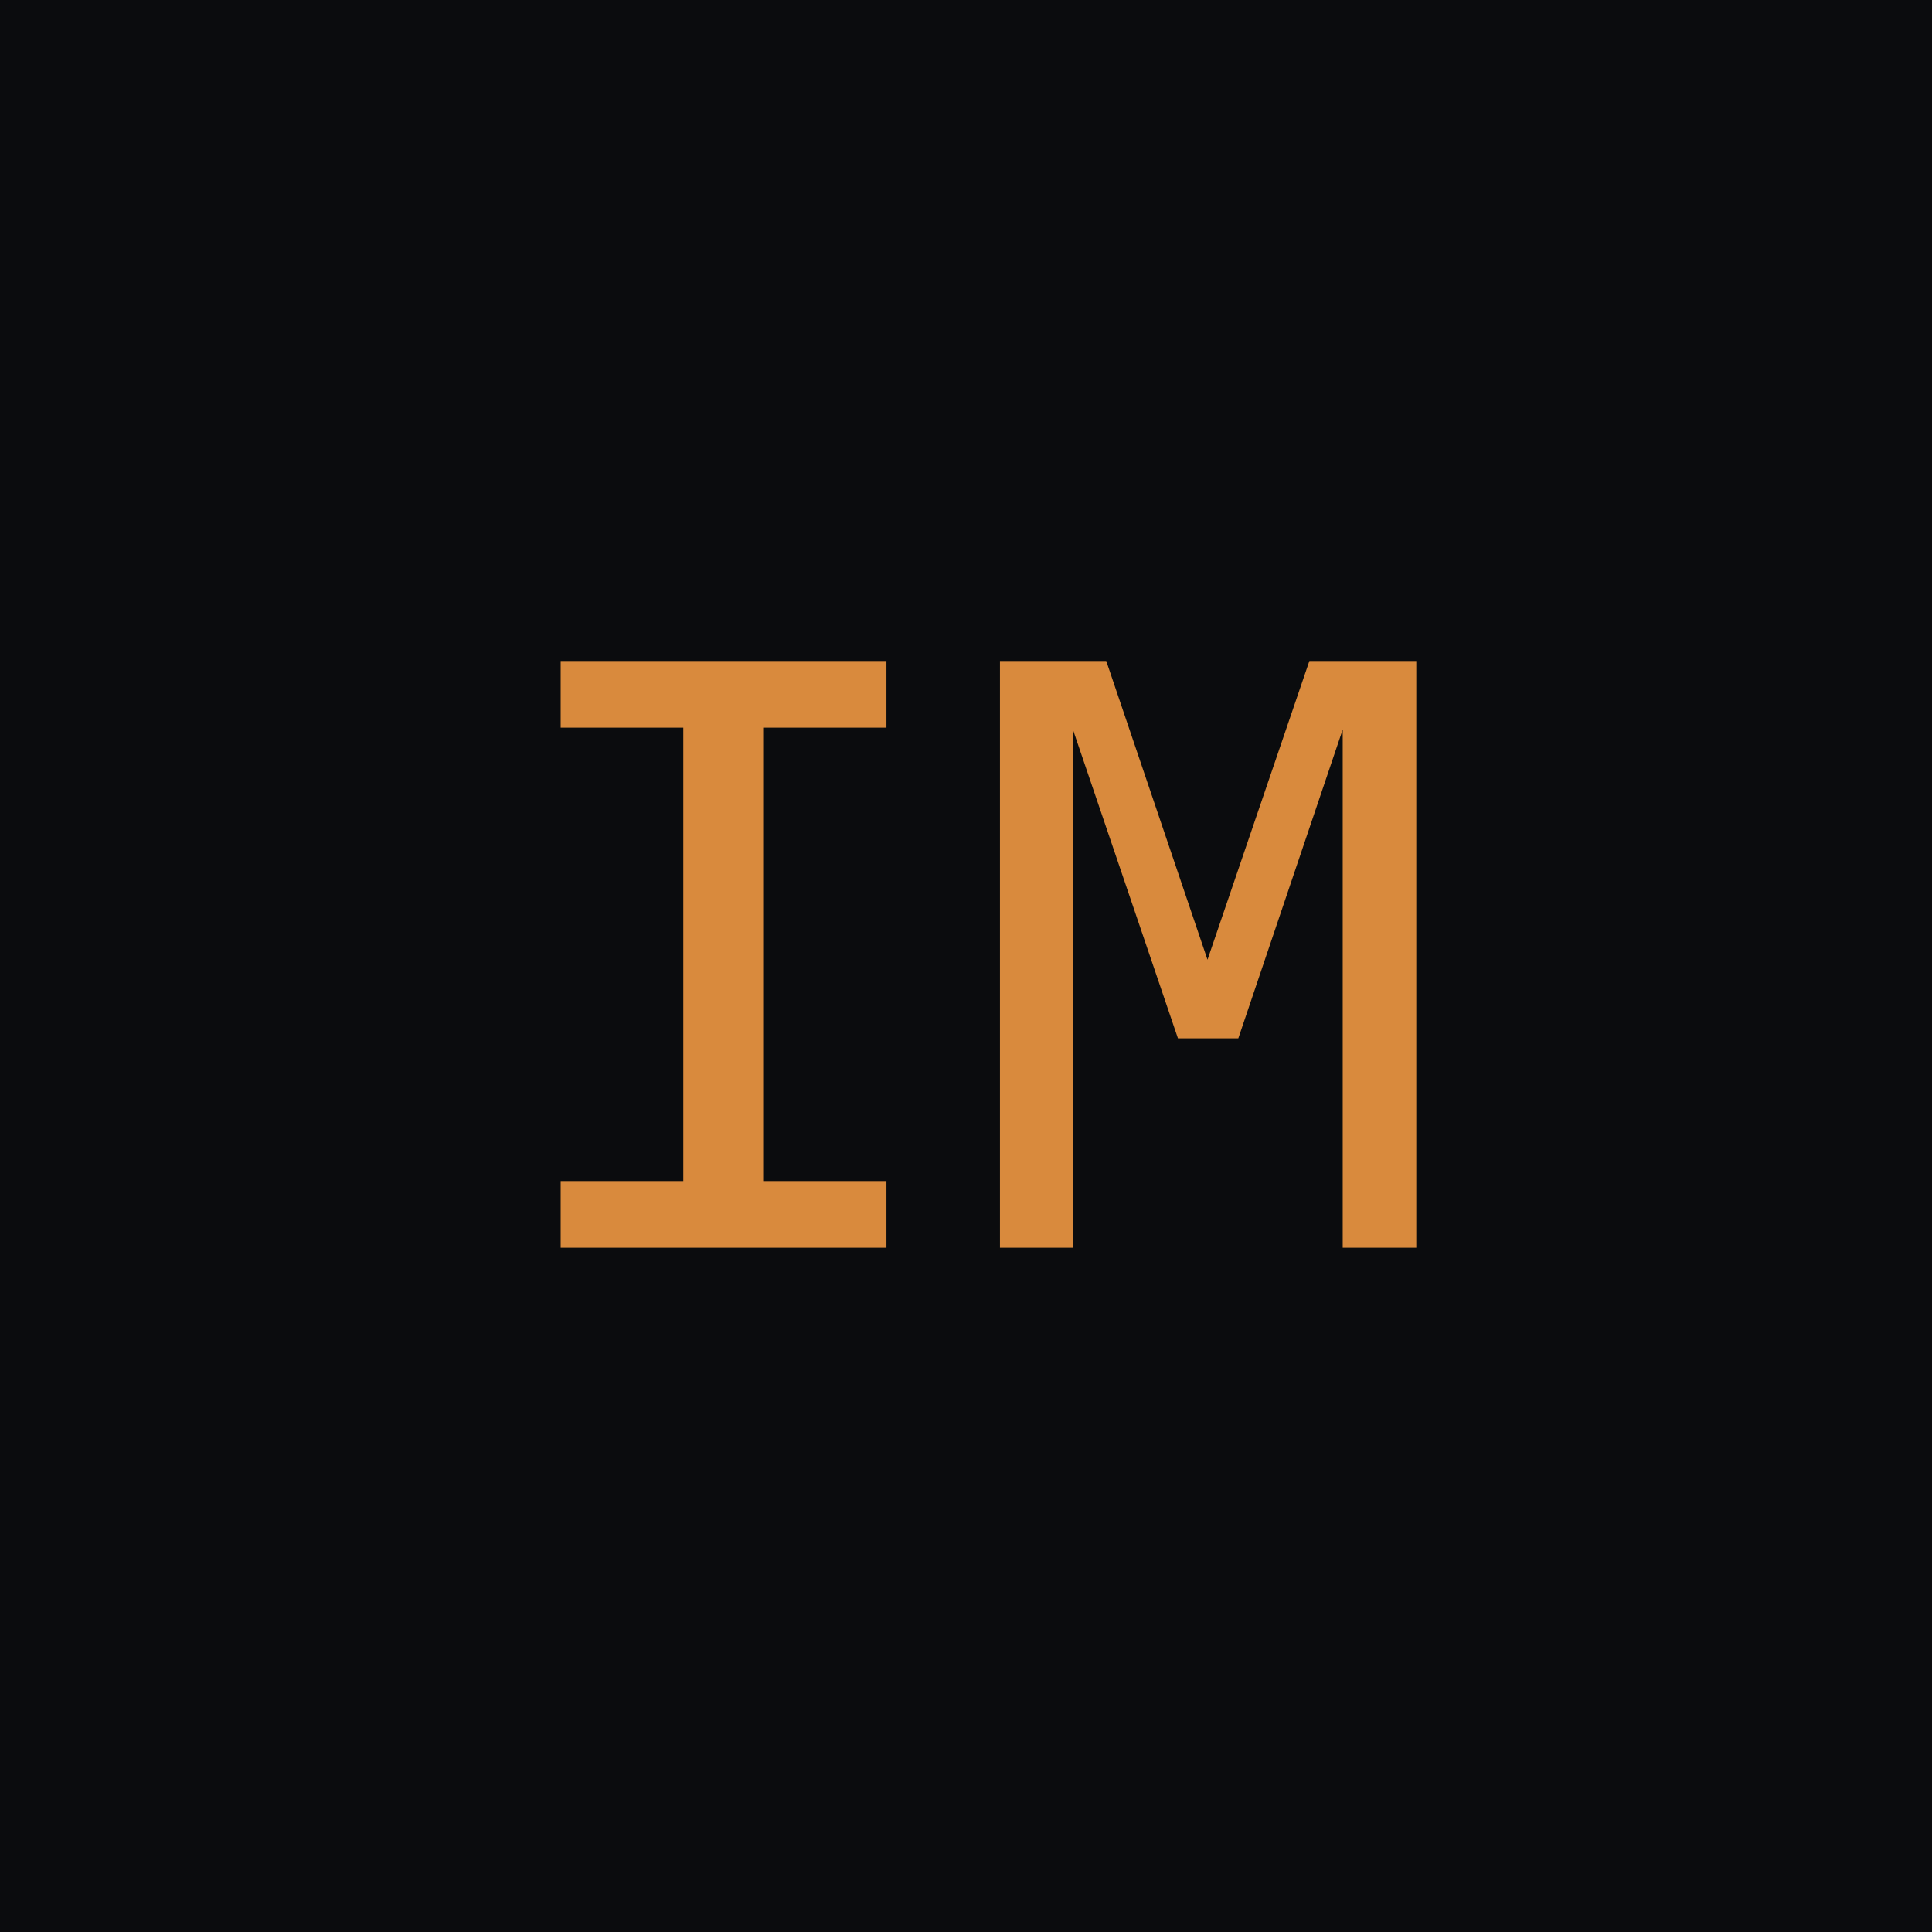
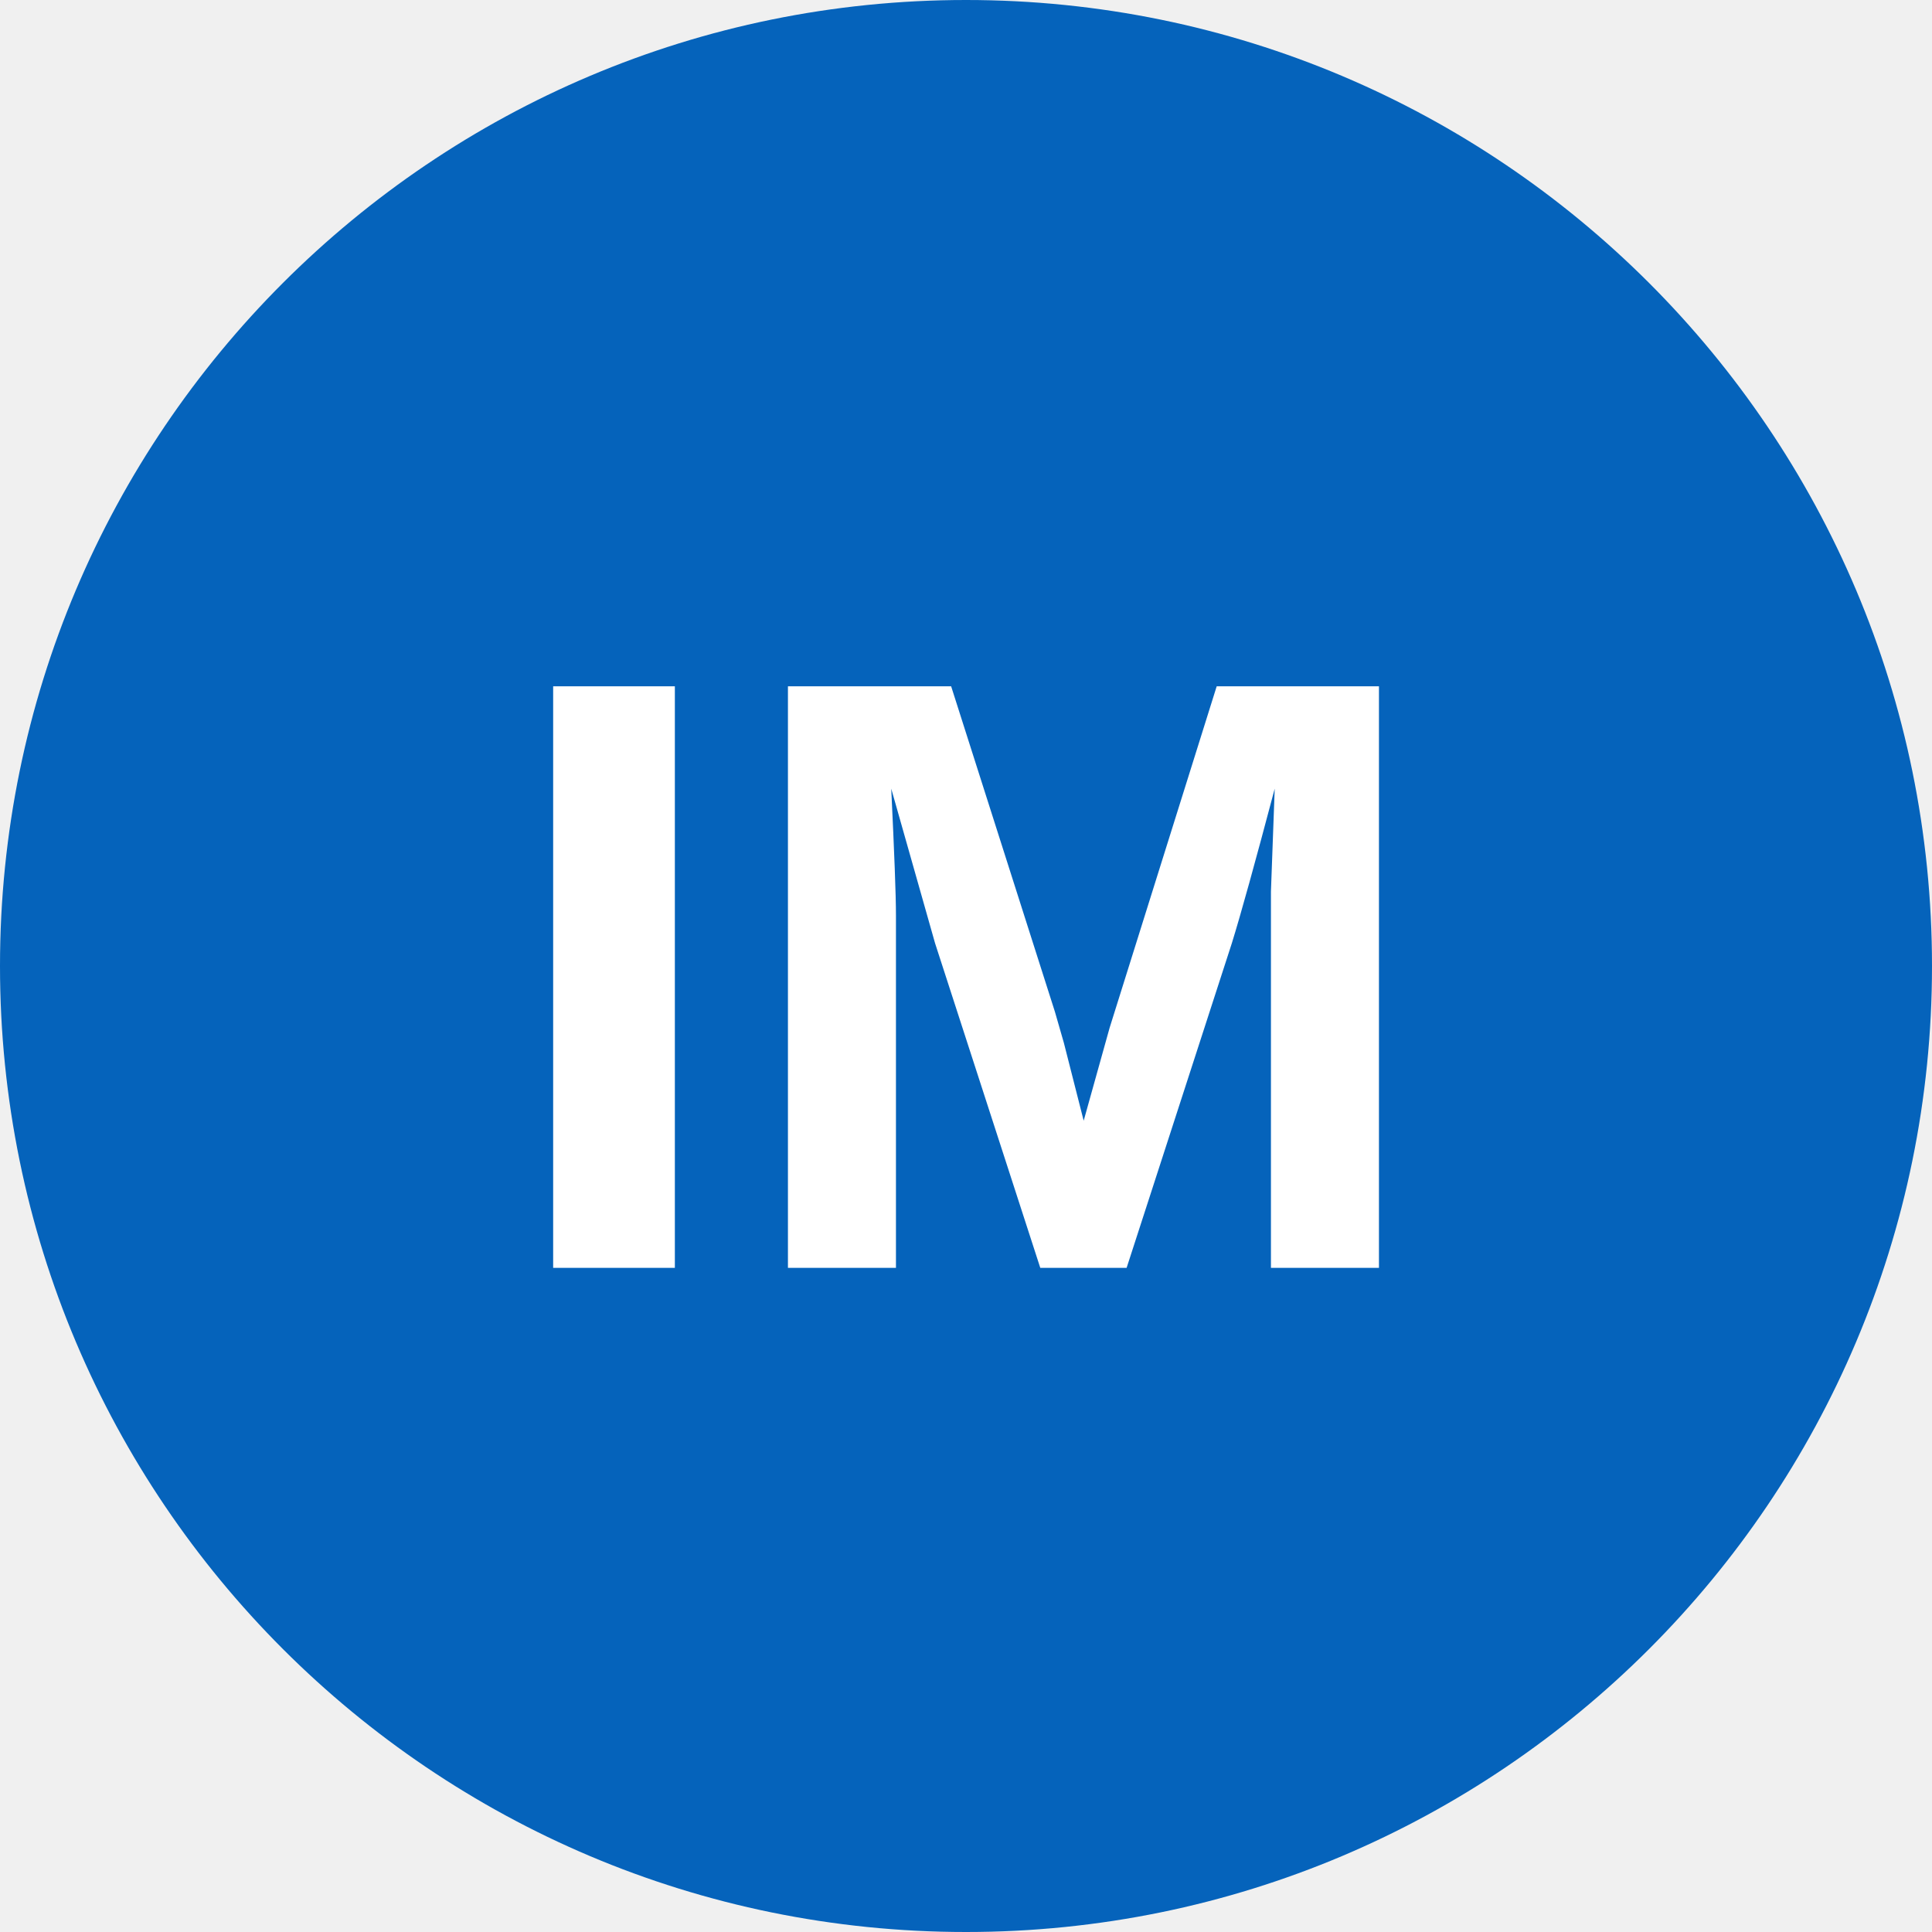
- <svg xmlns="http://www.w3.org/2000/svg" viewBox="0 0 48 48">
-   <rect width="48" height="48" fill="#0b0c0e" />
-   <text x="24" y="31" text-anchor="middle" font-family="'IBM Plex Mono', ui-monospace, monospace" font-size="20" fill="#d98a3d">IM</text>
+ <svg xmlns="http://www.w3.org/2000/svg" viewBox="0 0 64 64">
+   <circle cx="32" cy="32" r="32" fill="#0563bb" />
+   <text x="32" y="42" text-anchor="middle" font-family="Poppins, Arial, sans-serif" font-weight="700" font-size="28" fill="#fff">IM</text>
</svg>
